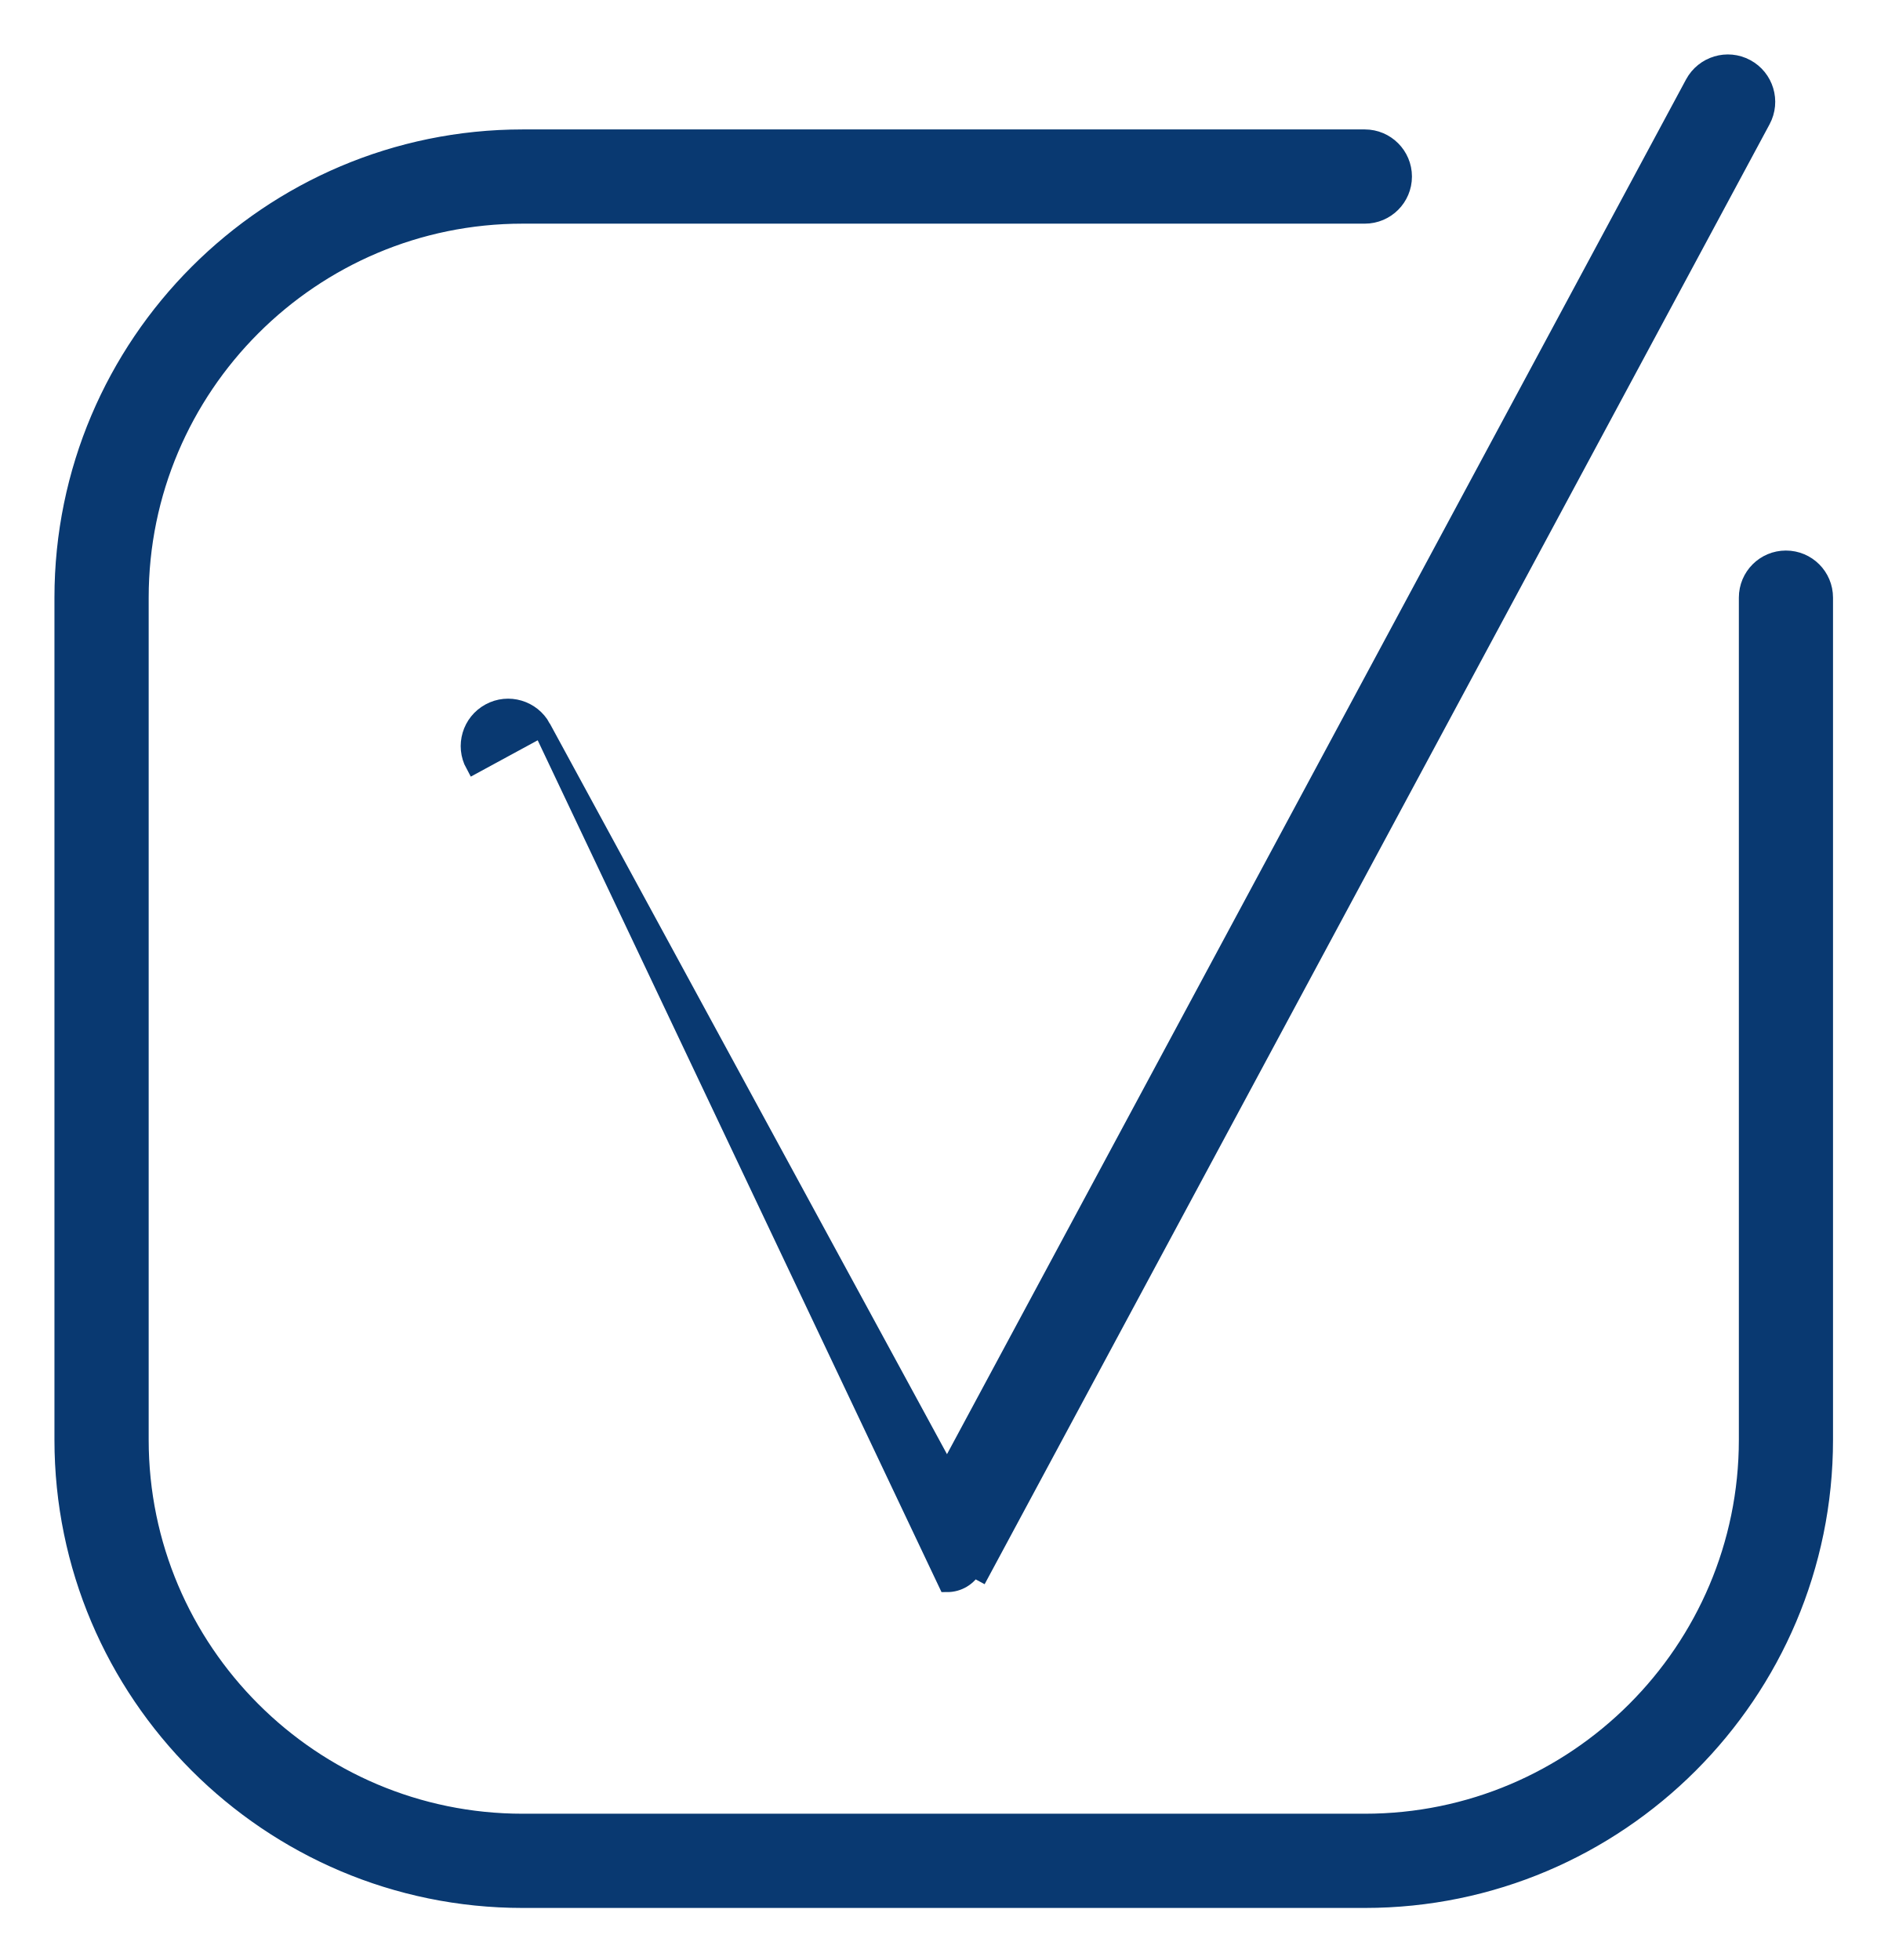
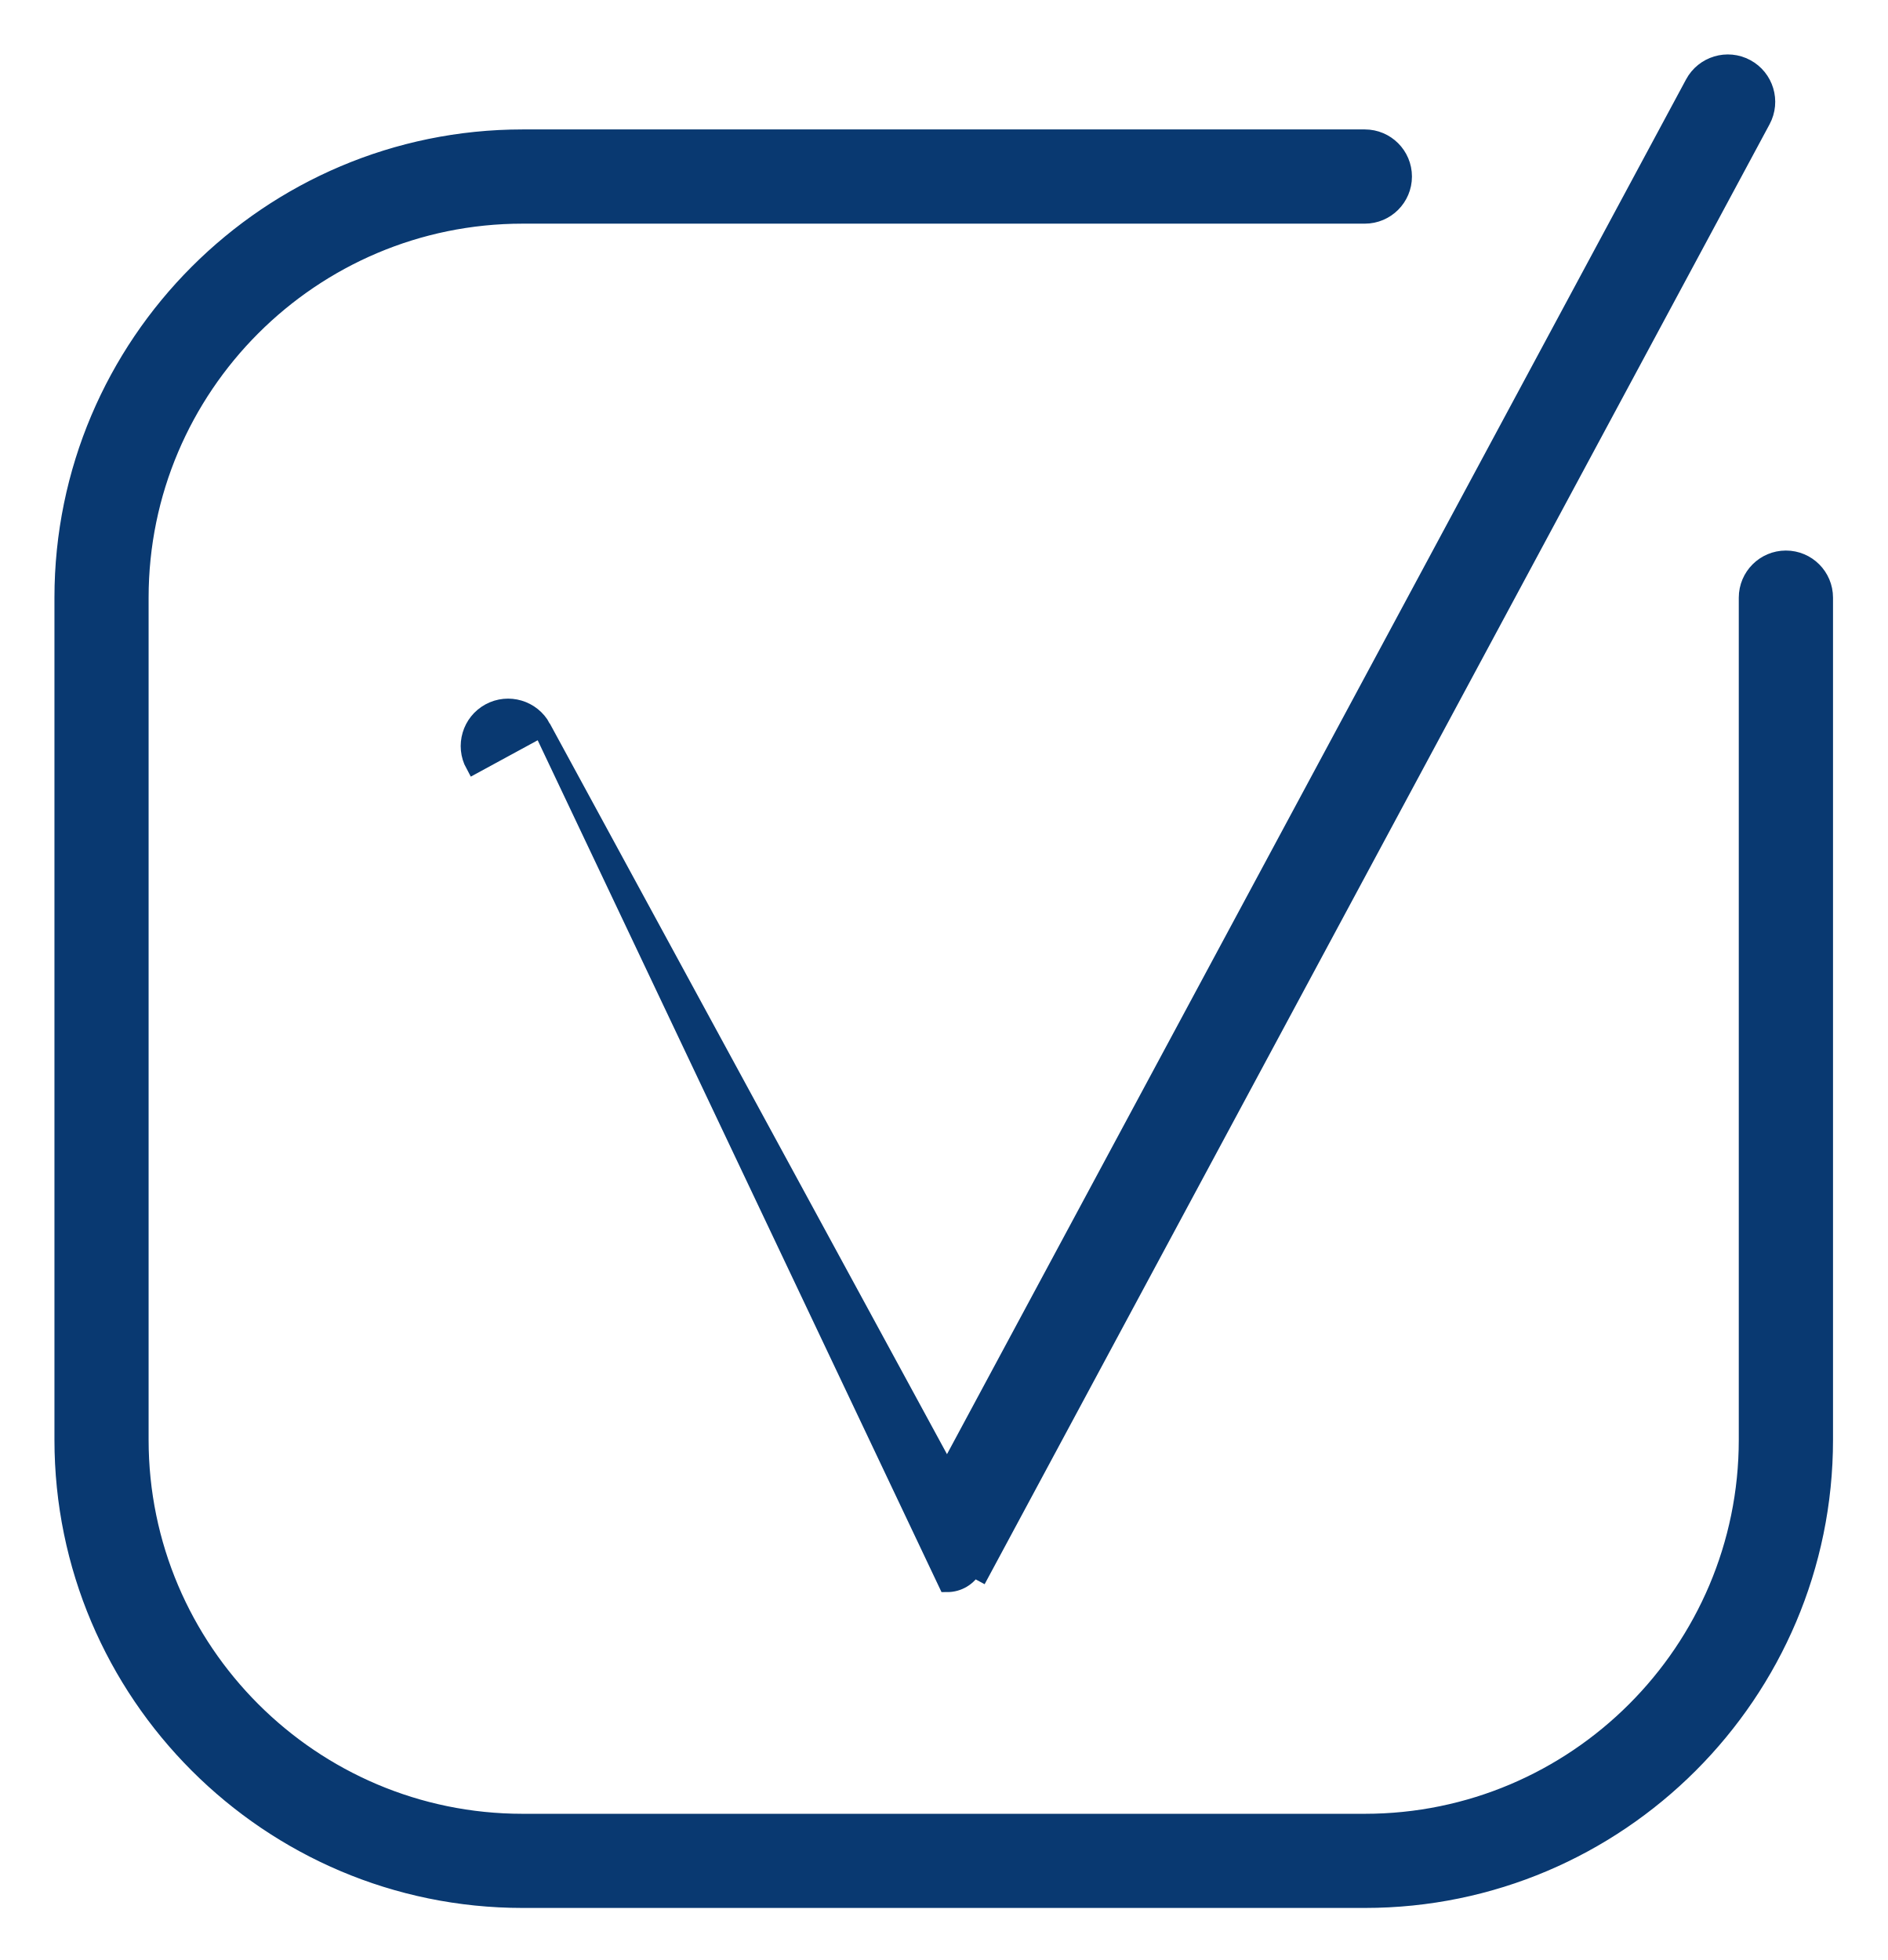
- <svg xmlns="http://www.w3.org/2000/svg" width="26" height="27" viewBox="0 0 26 27" fill="none">
-   <path d="M7.463 10.025L7.463 10.025L13.045 20.295L23.335 1.153C23.474 0.896 23.794 0.8 24.05 0.938C24.307 1.076 24.403 1.396 24.265 1.653L13.512 21.654C13.512 21.654 13.512 21.654 13.512 21.654L13.512 21.654L13.402 21.595C13.332 21.726 13.196 21.807 13.048 21.807L7.463 10.025ZM7.463 10.025C7.324 9.77 7.003 9.674 6.747 9.814C6.491 9.953 6.396 10.273 6.535 10.529L7.463 10.025Z" fill="#093971" stroke="#093971" stroke-width="0.25" />
-   <path d="M24.6 7.709C24.311 7.709 24.077 7.943 24.077 8.233V19.834C24.077 22.743 21.709 25.11 18.8 25.11H7.199C4.29 25.11 1.923 22.743 1.923 19.834V8.233C1.923 5.323 4.29 2.956 7.199 2.956H18.8C19.089 2.956 19.324 2.722 19.324 2.432C19.324 2.143 19.089 1.908 18.8 1.908H7.199C3.712 1.908 0.875 4.745 0.875 8.233V19.834C0.875 23.321 3.712 26.158 7.199 26.158H18.8C22.287 26.158 25.124 23.321 25.124 19.834V8.233C25.124 7.943 24.89 7.709 24.6 7.709Z" fill="#093971" stroke="#093971" stroke-width="0.25" />
+ <svg width="26" height="27" fill="none">
+   <path fill="#093971" stroke="#093971" stroke-width=".25" d="M7.463 10.025h0L13.045 20.295 23.335 1.153c.138-.257.459-.353.715-.215.257.138.353.458.215.715L13.512 21.654h-0v0l-.11-.059c-.07.131-.206.212-.354.212L7.463 10.025zm0 0c-.139-.256-.46-.351-.716-.212-.256.139-.351.46-.212.716l.927-.504z" />
+   <path fill="#093971" stroke="#093971" stroke-width=".25" d="M24.6 7.709c-.289 0-.524.235-.524.524V19.834c0 2.909-2.367 5.277-5.277 5.277H7.199c-2.909 0-5.277-2.367-5.277-5.277V8.233c0-2.909 2.367-5.277 5.277-5.277H18.8c.289 0 .524-.235.524-.524 0-.289-.234-.524-.524-.524H7.199C3.712 1.908.875 4.745.875 8.233V19.834c0 3.487 2.837 6.324 6.324 6.324H18.8c3.487 0 6.324-2.837 6.324-6.324V8.233c0-.289-.234-.524-.524-.524z" />
</svg>
